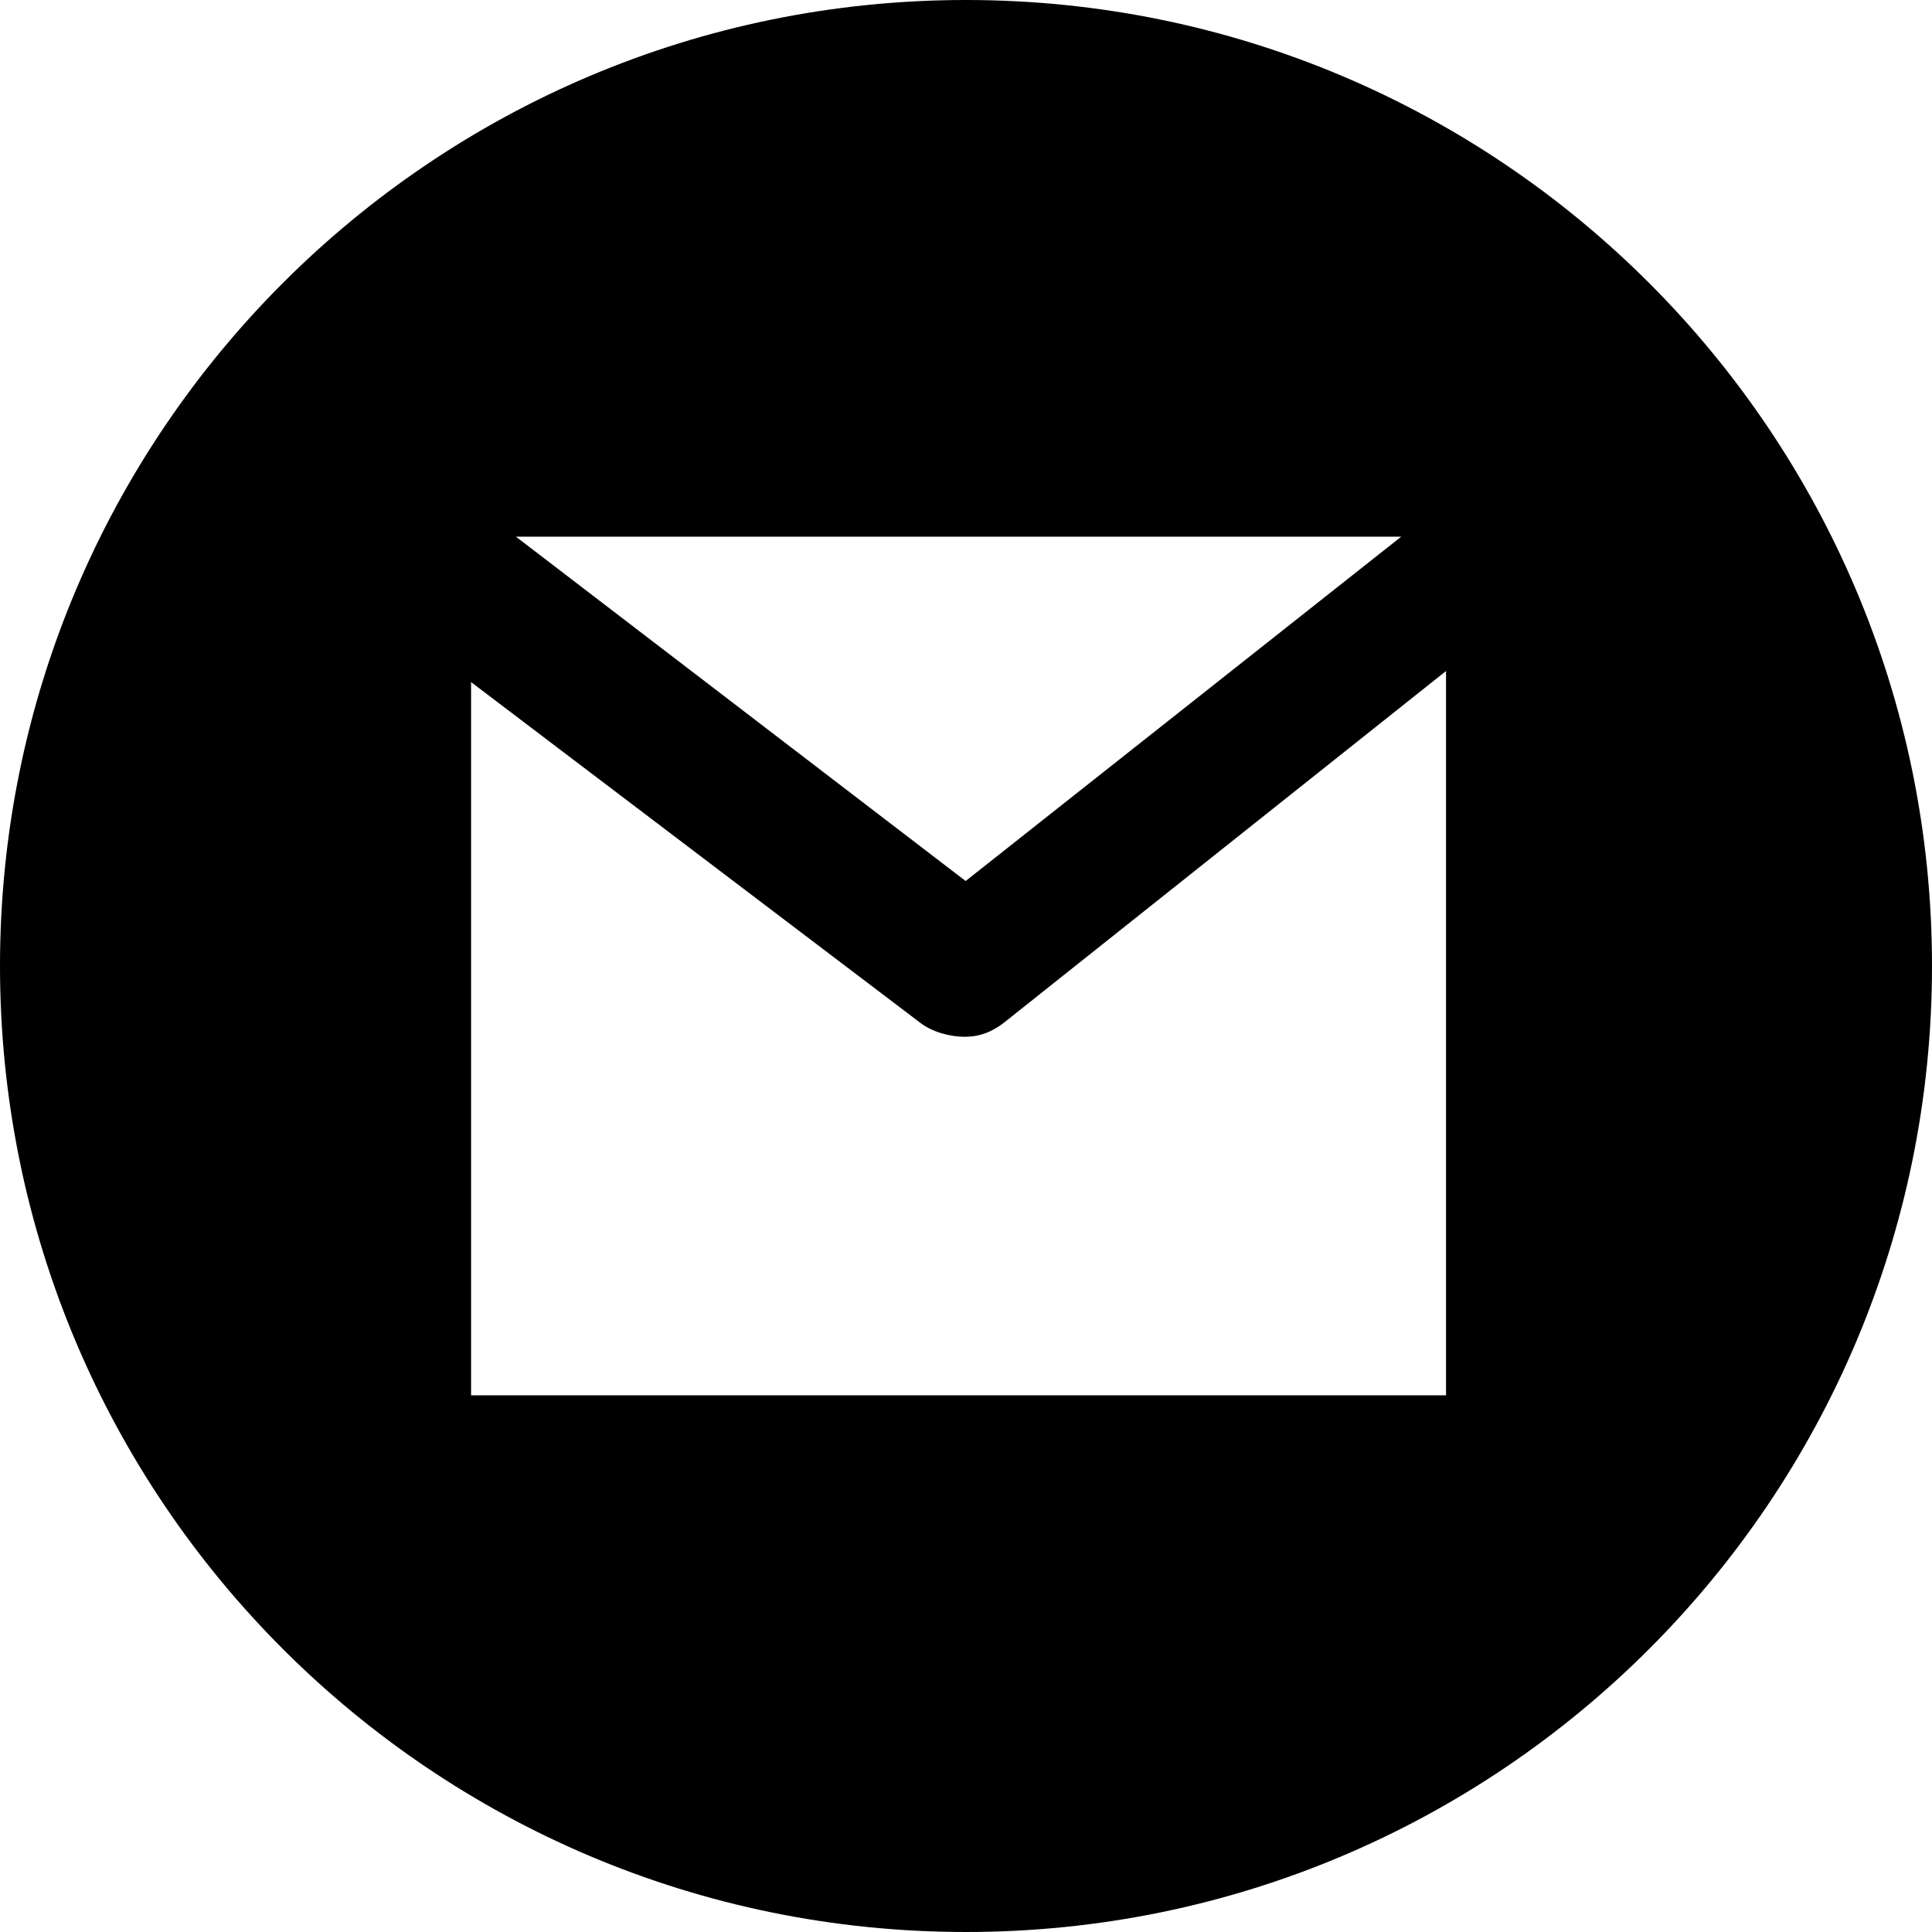
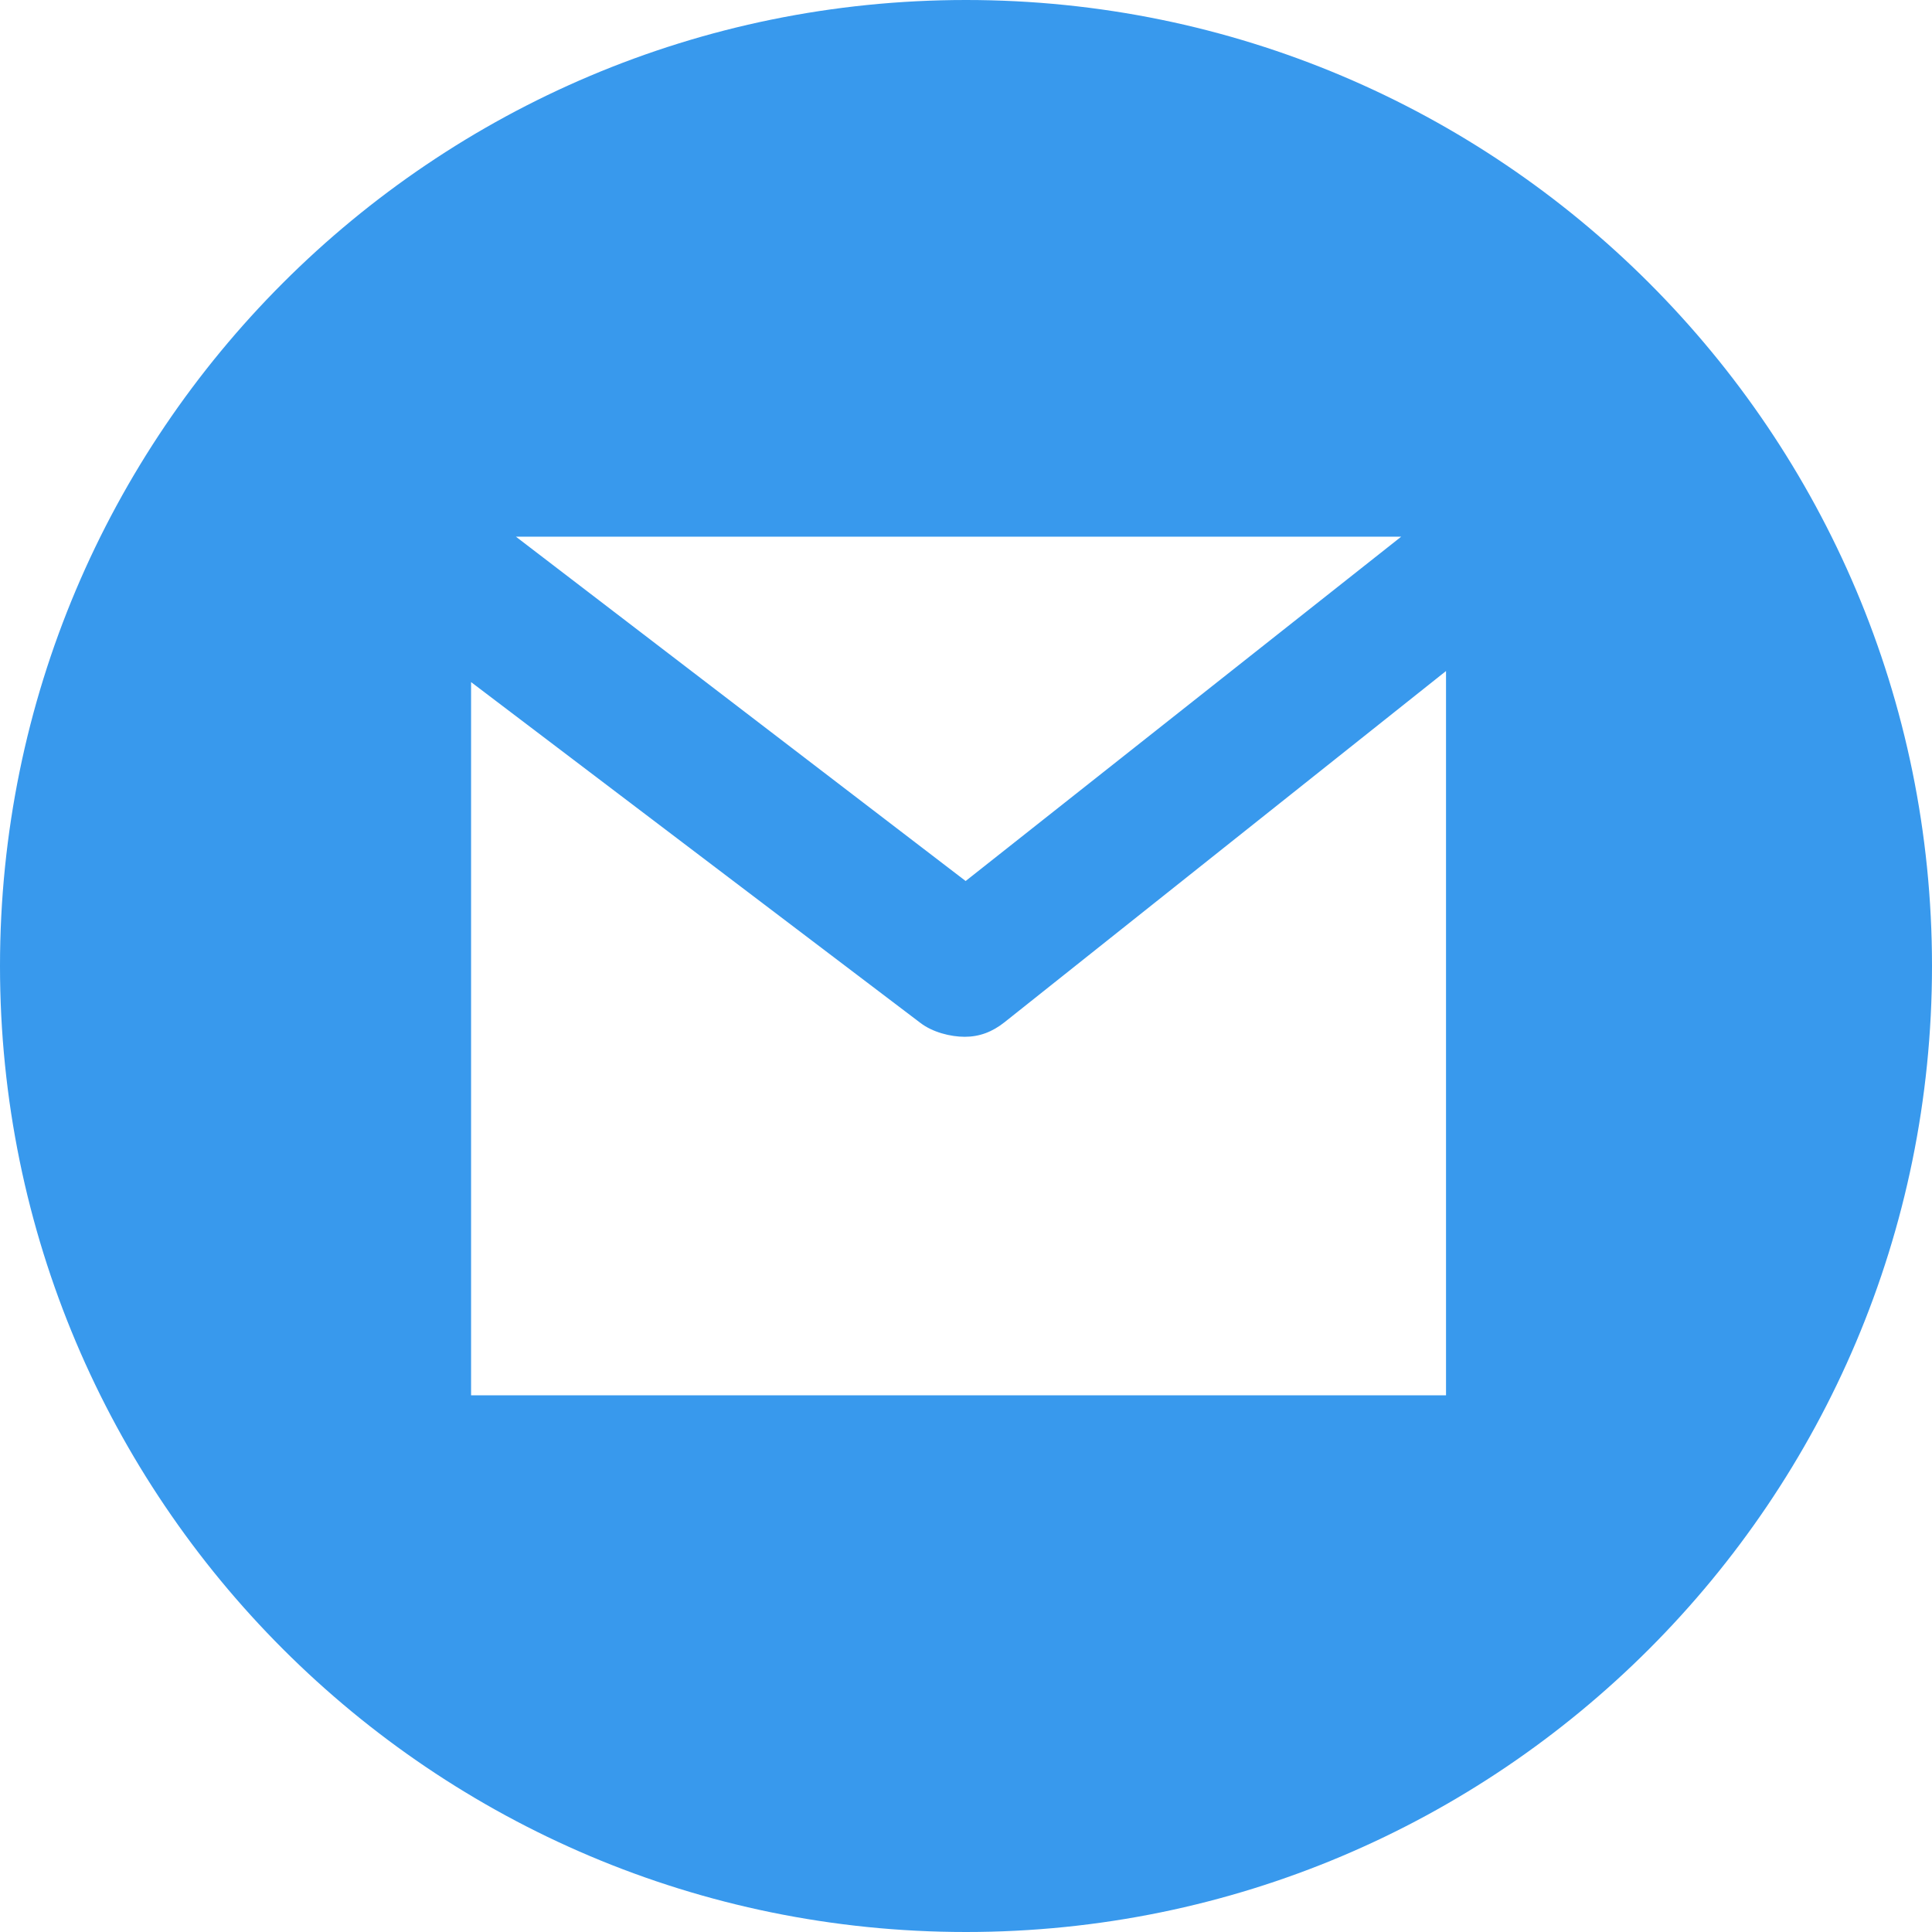
<svg xmlns="http://www.w3.org/2000/svg" version="1.1" id="Capa_1" x="0px" y="0px" viewBox="0 0 216 216" style="enable-background:new 0 0 216 216;" xml:space="preserve">
-   <path d="M108,0C48.353,0,0,48.353,0,108s48.353,108,108,108s108-48.353,108-108S167.647,0,108,0z M156.657,60L107.96,98.498  L57.679,60H156.657z M161.667,156h-109V76.259l50.244,38.11c1.347,1.03,3.34,1.545,4.947,1.545c1.645,0,3.073-0.54,4.435-1.616  l49.374-39.276V156z" />
-   <g>
- </g>
-   <g>
- </g>
-   <g>
- </g>
-   <g>
- </g>
-   <g>
- </g>
-   <g>
- </g>
-   <g>
- </g>
-   <g>
- </g>
-   <g>
- </g>
-   <g>
- </g>
-   <g>
- </g>
-   <g>
- </g>
-   <g>
- </g>
-   <g>
- </g>
-   <g>
- </g>
+   <style type="text/css">
+ 	.st0{fill-rule:evenodd;clip-rule:evenodd;fill:#3899ed;}
+ 	.st0:hover{fill:#4cdfe3;}
+ </style>
+   <path class="st0" d="M108,0C48.353,0,0,48.353,0,108s48.353,108,108,108s108-48.353,108-108S167.647,0,108,0z M156.657,60L107.96,98.498  L57.679,60H156.657z M161.667,156h-109V76.259l50.244,38.11c1.347,1.03,3.34,1.545,4.947,1.545c1.645,0,3.073-0.54,4.435-1.616  l49.374-39.276V156z" />
</svg>
